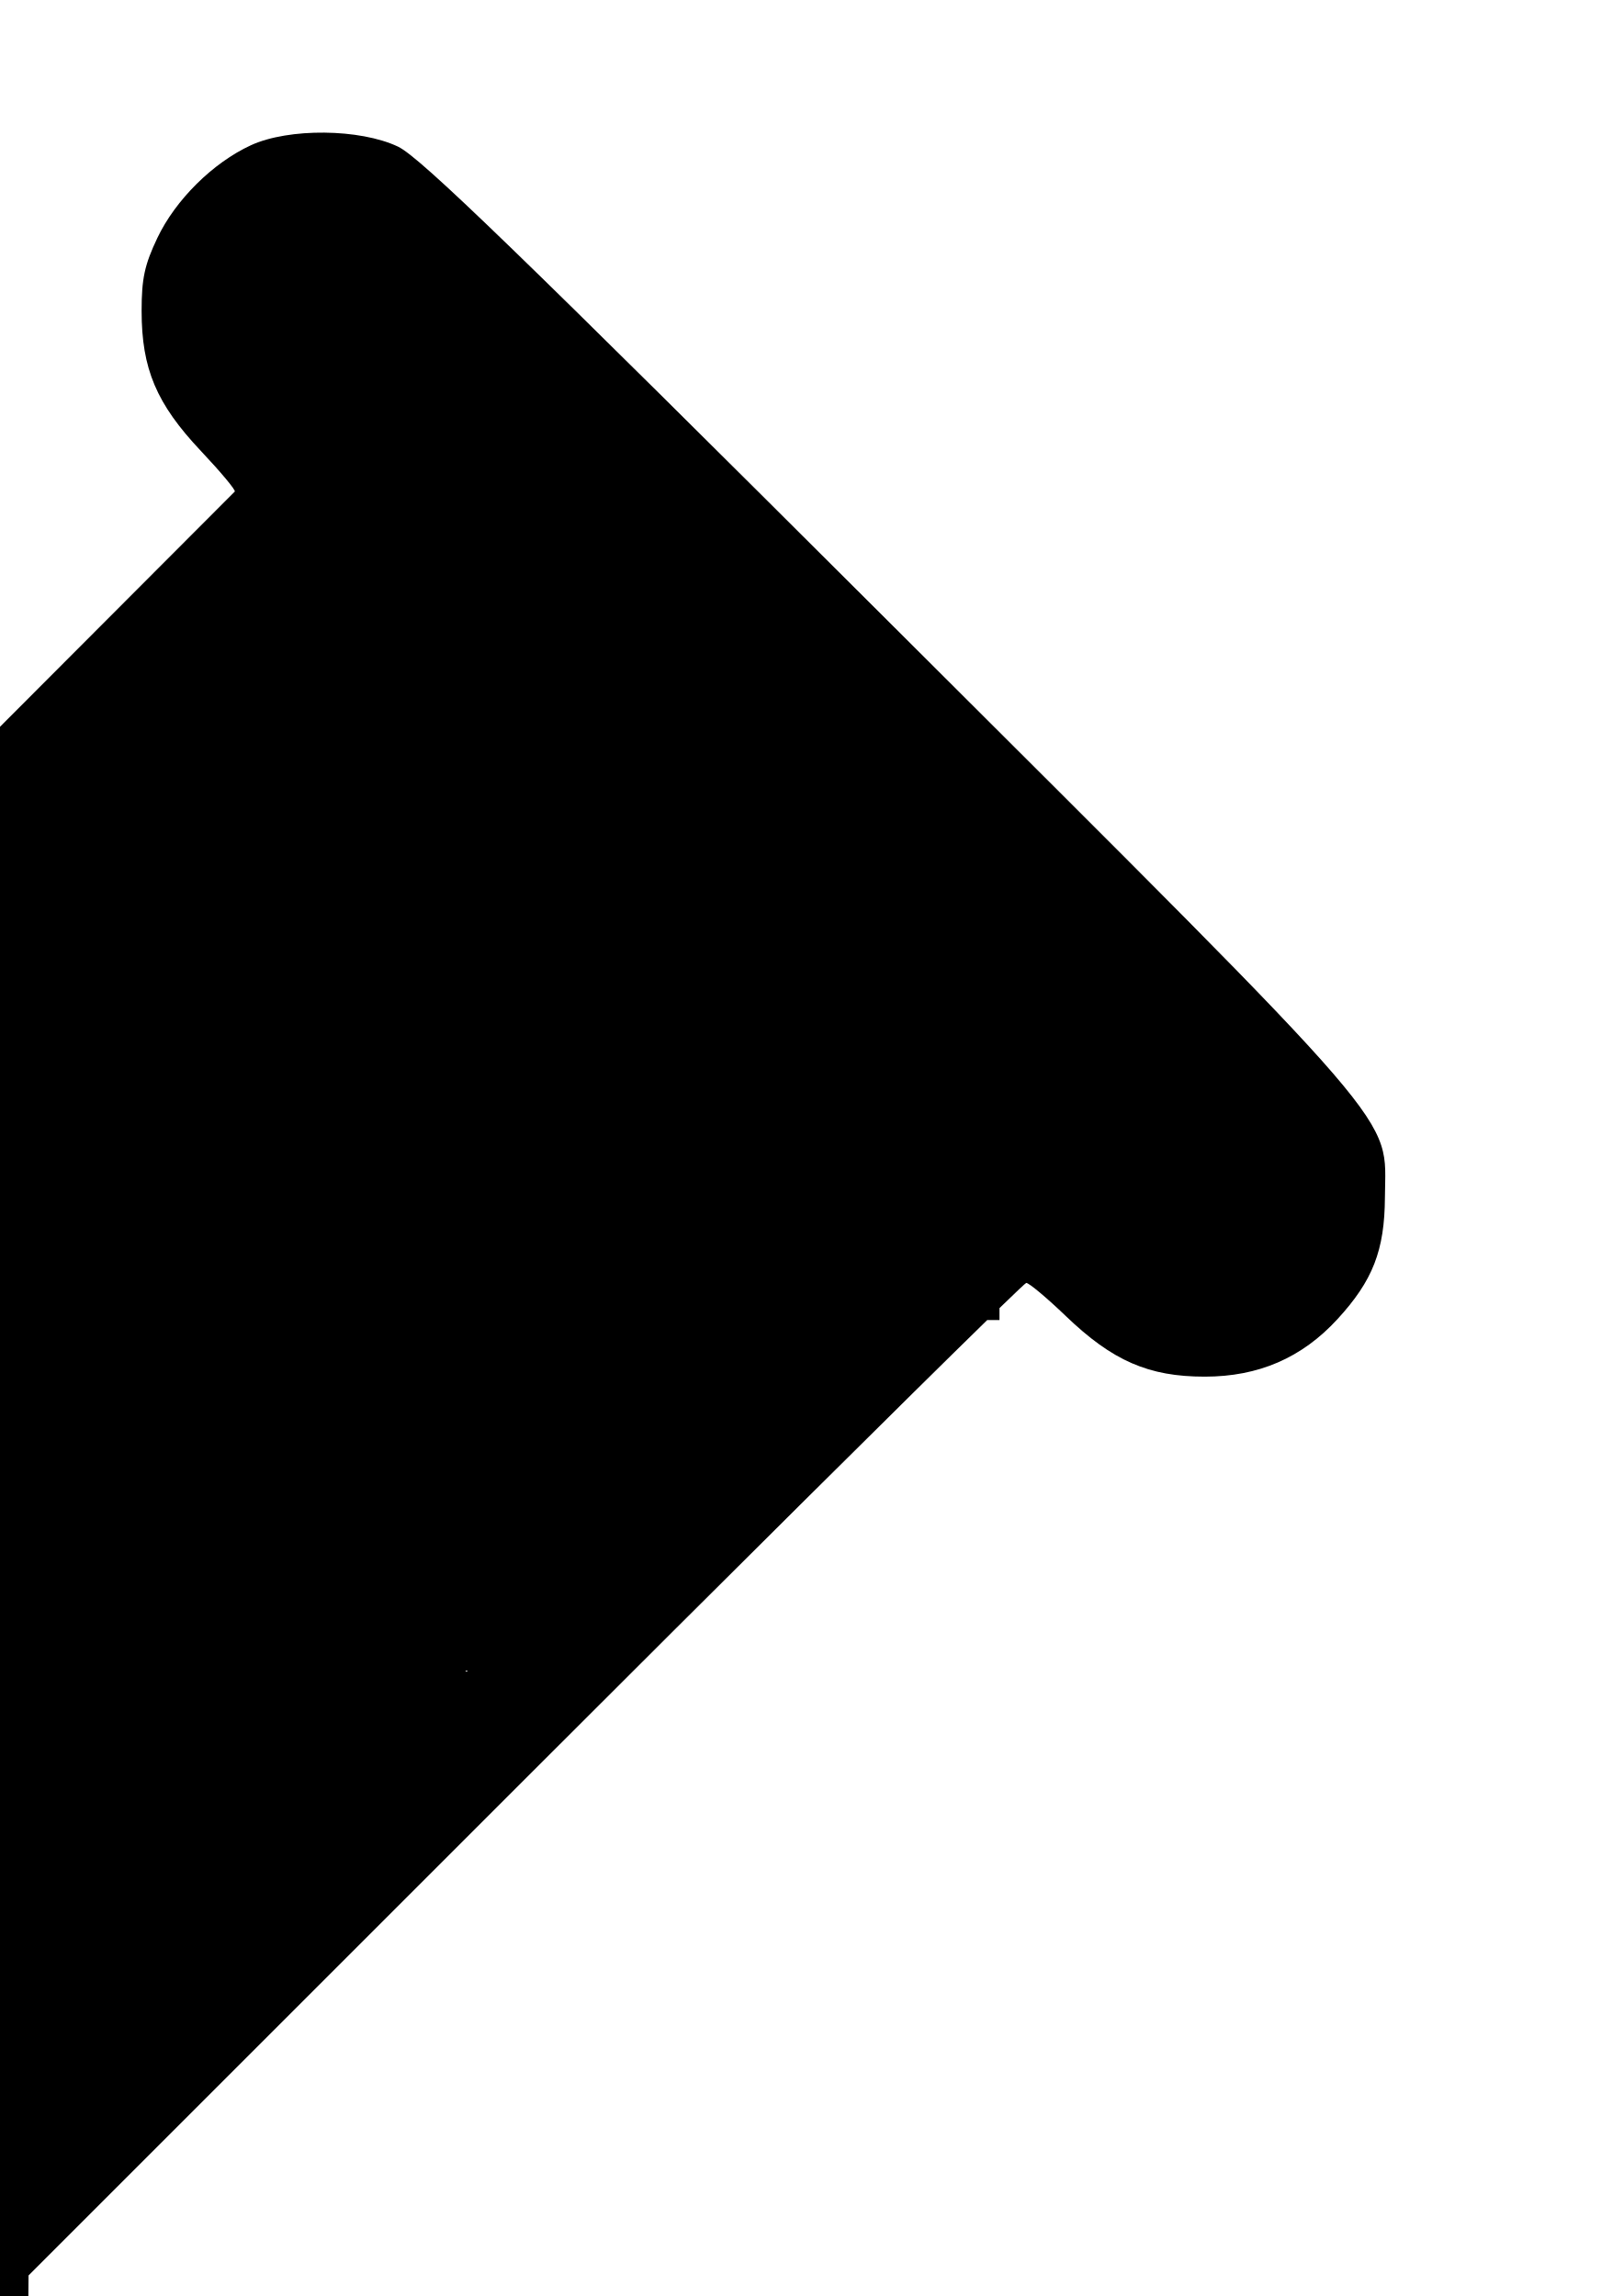
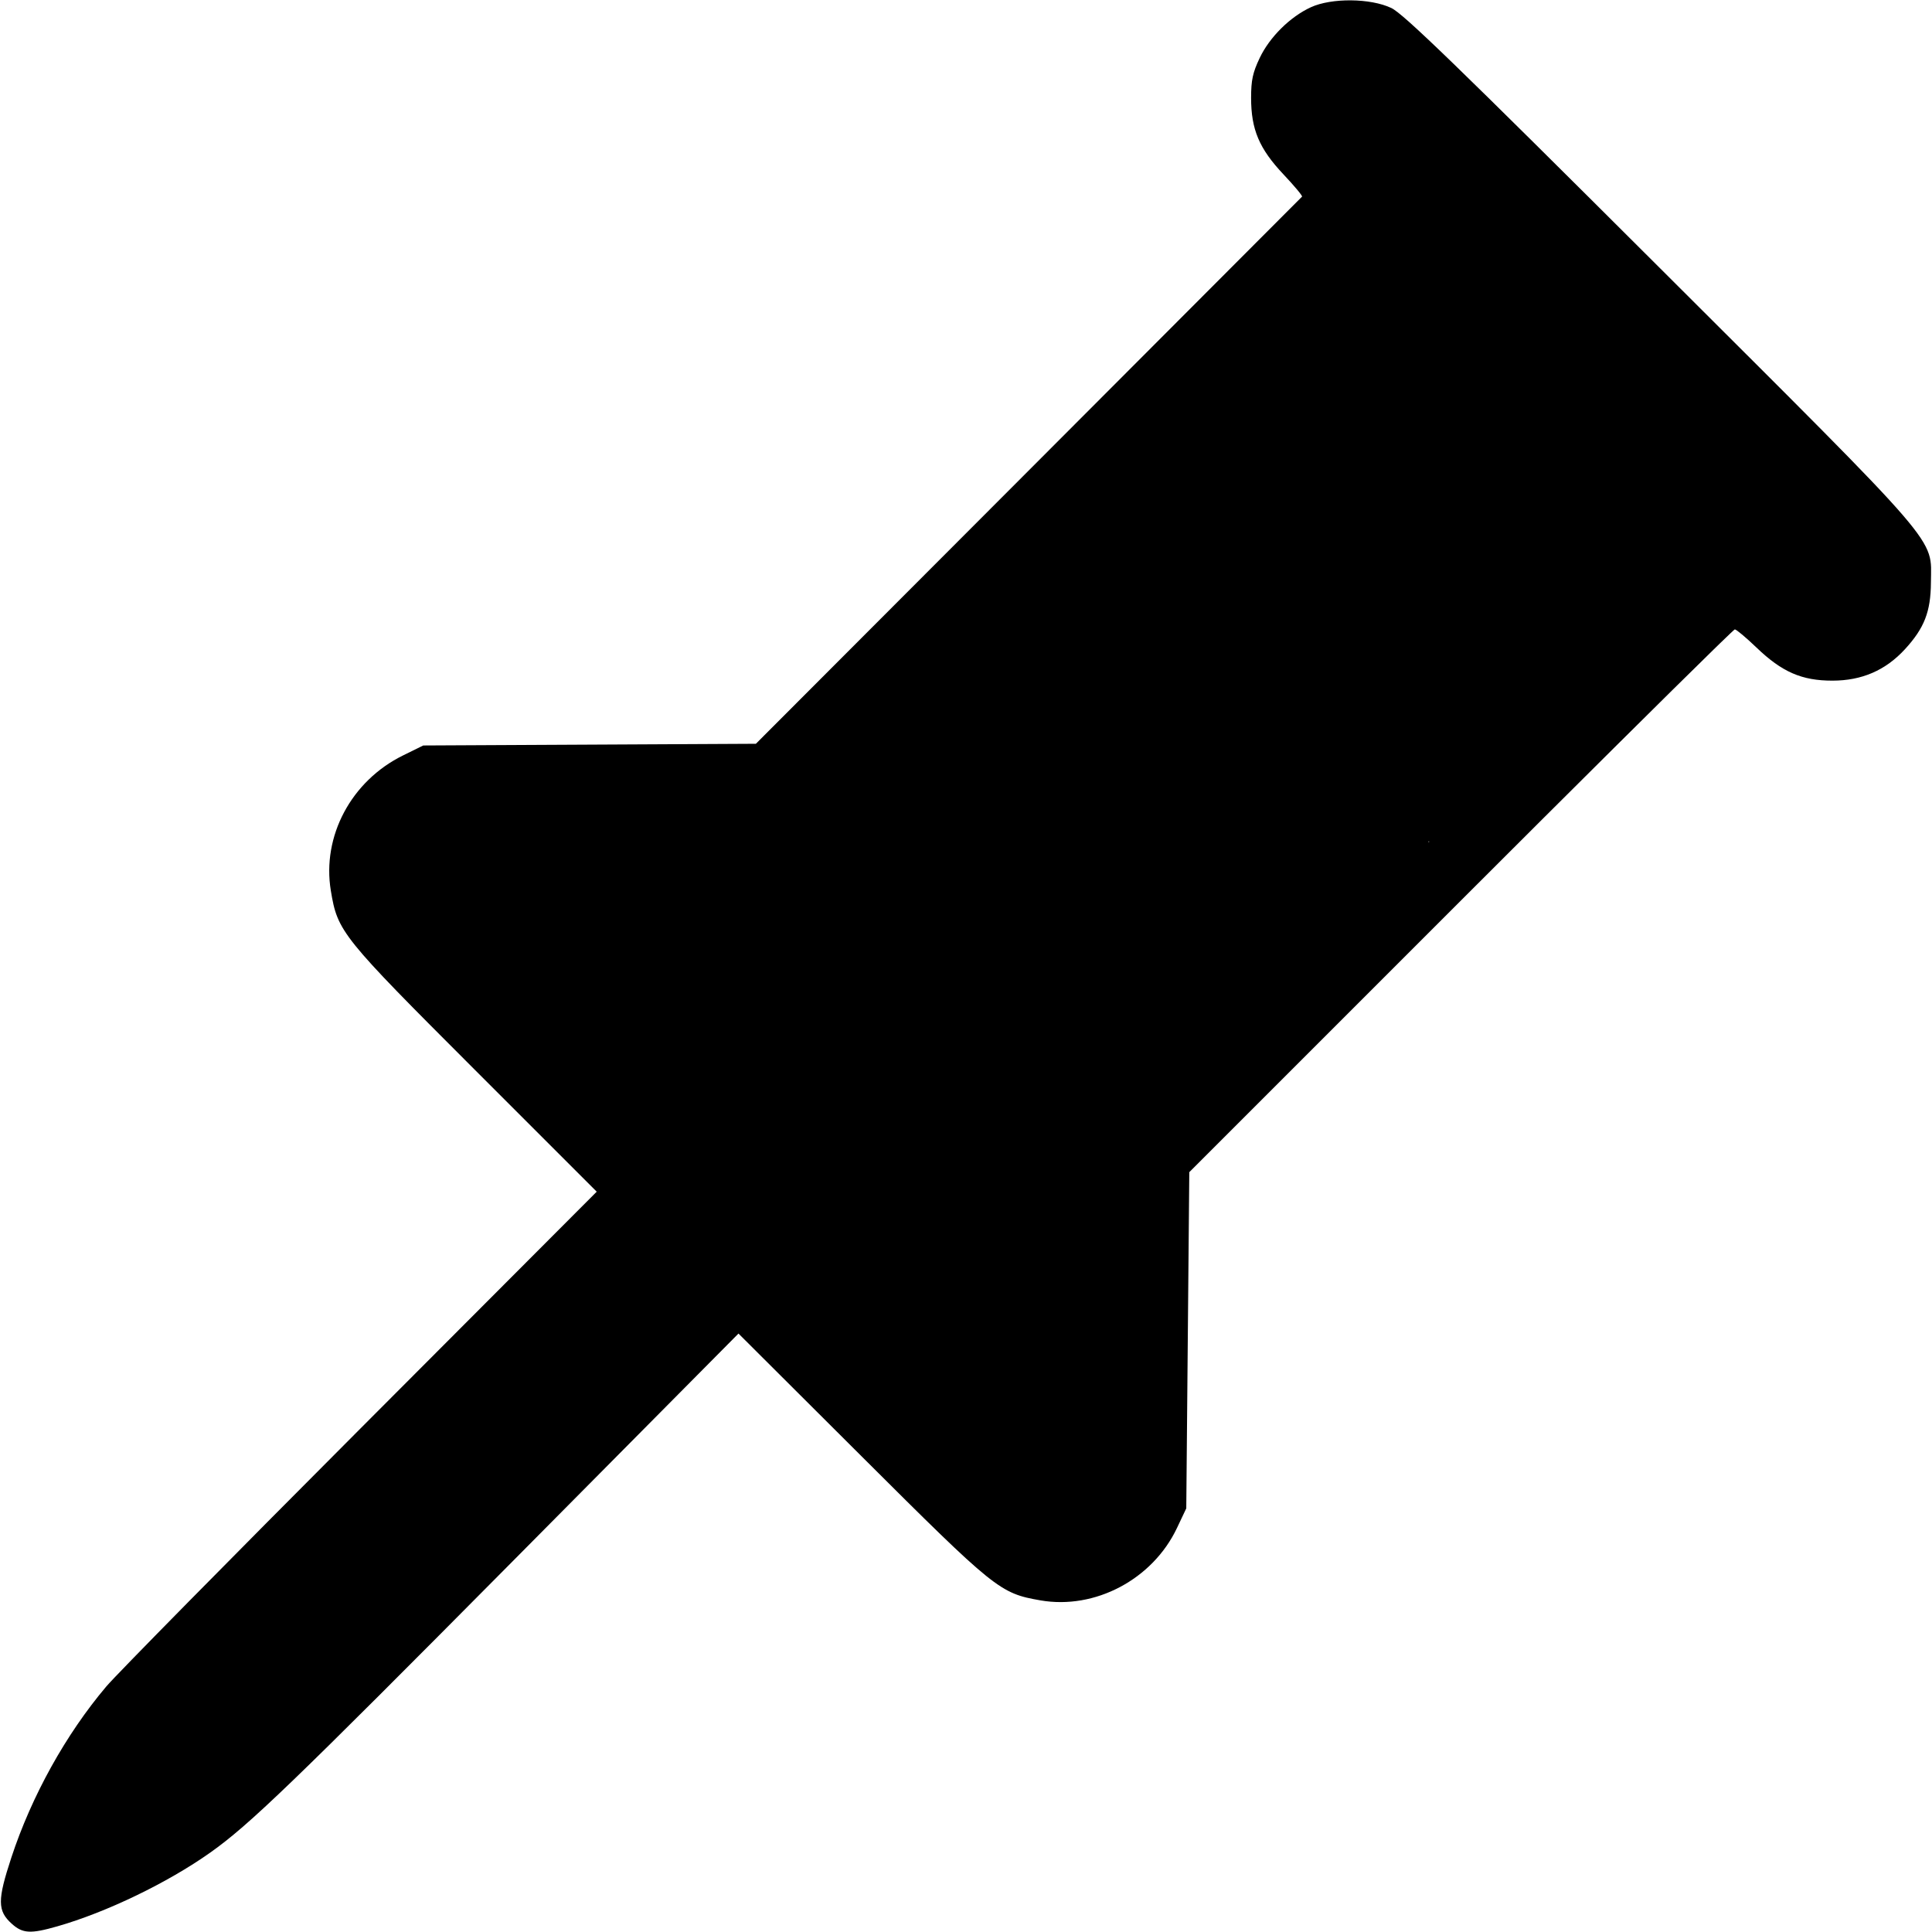
- <svg xmlns="http://www.w3.org/2000/svg" width="210mm" height="297mm" viewBox="0 0 210 297" version="1.1" id="svg8">
+ <svg xmlns="http://www.w3.org/2000/svg" width="457mm" height="457mm" viewBox="0 0 457 457" version="1.1" id="svg8">
  <defs id="defs2" />
-   <g id="layer1">
-     <path style="fill:#000000;stroke-width:0.713" d="m 41.952,17.157 c -3.53,-0.034 -7.055,0.506 -9.498,1.63 -4.915,2.261 -9.765,7.069 -12.107,12.003 -1.65,3.475 -2.032,5.247 -2.032,9.424 -8.15e-4,7.496 1.915,12.023 7.668,18.121 2.564,2.718 4.535,5.081 4.381,5.251 -0.154,0.17 -29.285,29.36 -64.735,64.866 l -64.454,64.557 -39.34,0.202 -39.341,0.201 -4.795,2.361 c -12.23,6.022 -19.201,19.091 -17.064,31.989 1.612,9.726 2.437,10.752 34.048,42.356 l 28.845,28.839 -55.872,56 c -30.73,30.8 -57.783,58.259 -60.118,61.02 -9.594,11.341 -17.675,25.898 -22.481,40.502 -3.312,10.062 -3.296,12.58 0.098,15.639 v 5.3e-4 c 2.581,2.327 4.429,2.433 10.767,0.621 11.633,-3.327 26.082,-10.295 36.197,-17.456 9.211,-6.521 19.389,-16.326 71.548,-68.925 l 53.391,-53.842 29.068,28.986 c 31.708,31.619 32.739,32.45 42.353,34.125 12.918,2.25 26.546,-4.97 32.299,-17.112 L 2.979,373.867 3.336,334.104 3.692,294.341 67.884,230.147 c 26.746,-26.747 49.947,-49.78 59.796,-59.391 h 1.587 v -1.545 c 2.153,-2.088 3.391,-3.259 3.462,-3.259 0.36,0 2.67,1.936 5.134,4.302 6.028,5.788 10.699,7.823 17.951,7.823 6.957,-7.3e-4 12.567,-2.431 17.161,-7.434 4.579,-4.986 6.101,-8.89 6.143,-15.759 0.067,-10.924 3.486,-6.957 -64.306,-74.593 C 66.941,32.53 54.337,20.327 51.481,18.969 49.017,17.798 45.482,17.191 41.952,17.157 Z m 18.227,198.956 h 0.317 l -0.152,0.152 z" id="path826" />
+   <g id="layer1" transform="translate(0,160)">
+     <path style="fill:#000000;stroke-width:0.713" d="m 319.575,-159.917 c -3.53,-0.034 -7.055,0.506 -9.498,1.63 -4.915,2.261 -9.765,7.069 -12.107,12.003 -1.65,3.475 -2.032,5.247 -2.032,9.424 -8.2e-4,7.496 1.915,12.023 7.668,18.121 2.564,2.718 4.535,5.081 4.381,5.251 -0.154,0.17 -29.285,29.36 -64.735,64.866 l -64.454,64.557 -39.34,0.202 -39.341,0.201 -4.795,2.361 c -12.23,6.022 -19.201,19.091 -17.064,31.989 1.612,9.726 2.437,10.752 34.048,42.356 l 28.845,28.839 -55.872,56 c -30.73,30.8 -57.783,58.259 -60.118,61.02 -9.594,11.341 -17.675,25.898 -22.481,40.502 -3.312,10.062 -3.296,12.58 0.098,15.639 v 5.3e-4 c 2.581,2.327 4.429,2.433 10.767,0.621 11.633,-3.327 26.082,-10.295 36.197,-17.456 9.211,-6.521 19.389,-16.326 71.548,-68.925 l 53.391,-53.842 29.068,28.986 c 31.708,31.619 32.739,32.45 42.353,34.125 12.918,2.25 26.546,-4.97 32.299,-17.112 l 2.203,-4.649 0.357,-39.763 0.357,-39.763 64.192,-64.194 c 26.746,-26.747 49.947,-49.78 59.796,-59.391 v 0 l 1.587,-1.545 c 2.153,-2.088 3.391,-3.259 3.462,-3.259 0.36,0 2.67,1.936 5.134,4.302 6.028,5.788 10.699,7.823 17.951,7.823 6.957,-7.3e-4 12.567,-2.431 17.161,-7.434 4.579,-4.986 6.101,-8.89 6.143,-15.759 0.067,-10.924 3.486,-6.957 -64.306,-74.593 -47.872,-47.761 -60.475,-59.965 -63.332,-61.322 -2.463,-1.171 -5.998,-1.778 -9.529,-1.812 z m 18.227,198.956 h 0.317 l -0.152,0.152 z" id="path826" />
  </g>
</svg>
